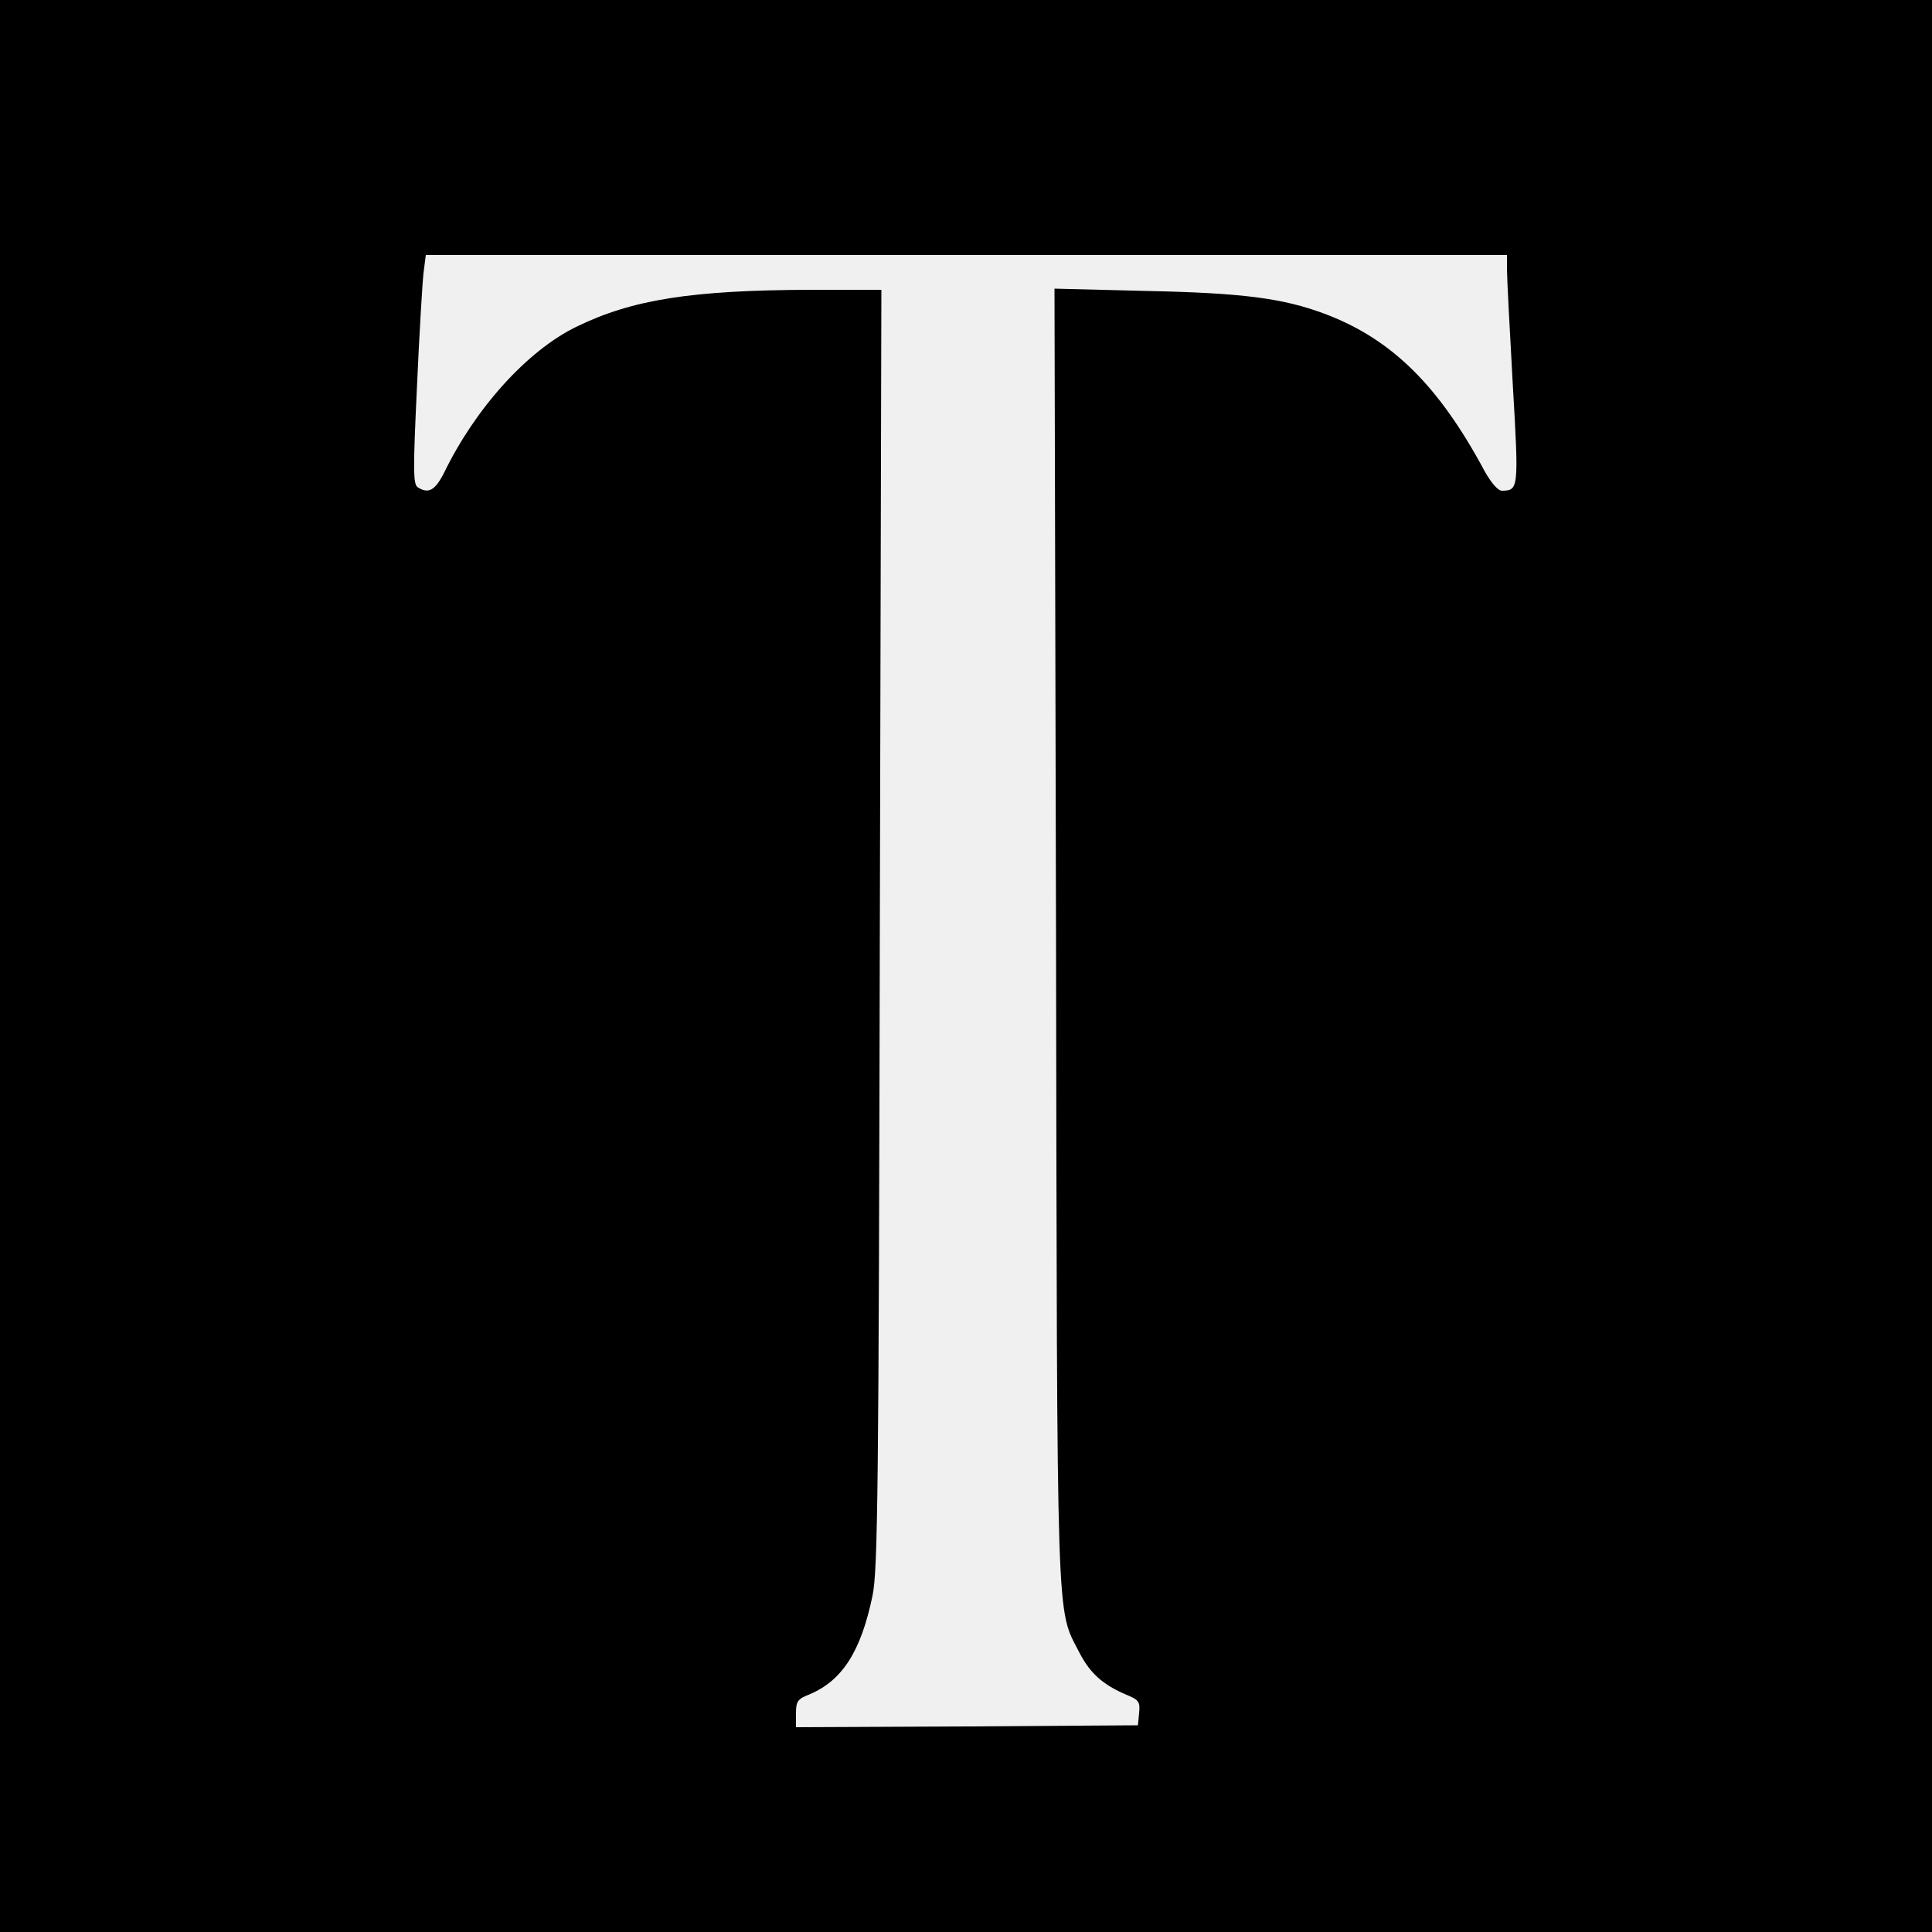
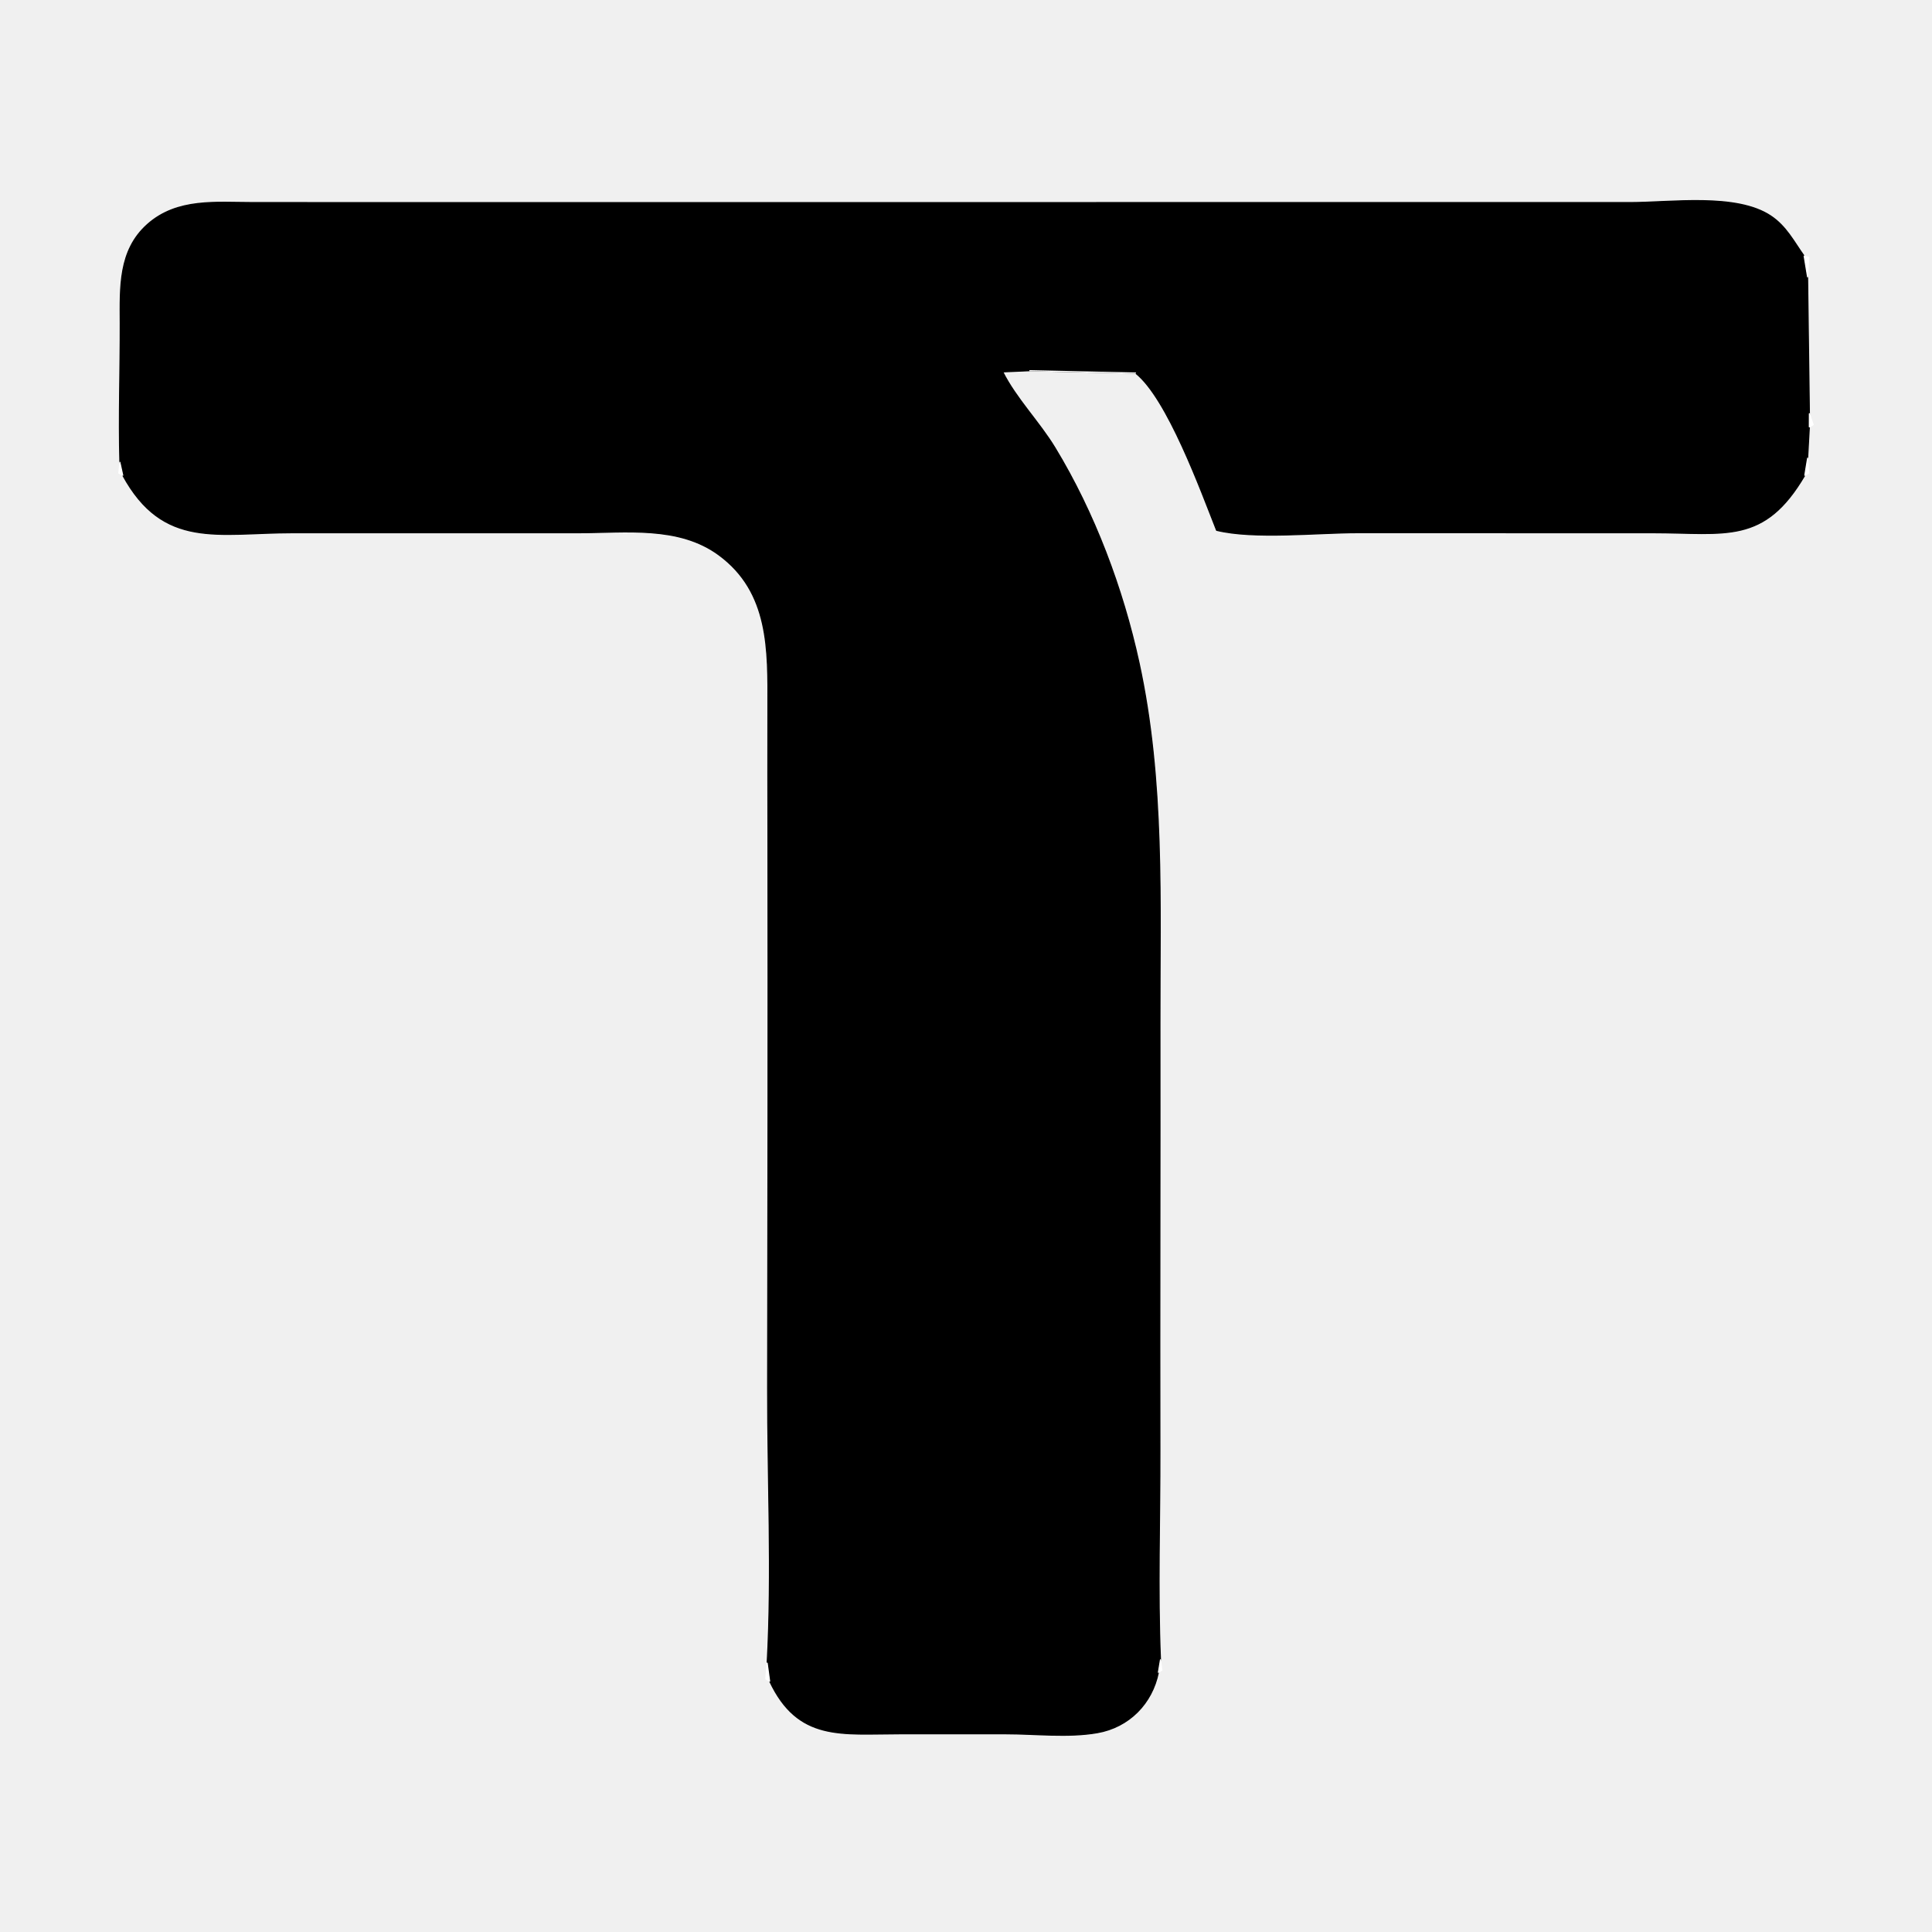
- <svg xmlns="http://www.w3.org/2000/svg" version="1.0" width="500pt" height="500pt" viewBox="0 0 500 500" preserveAspectRatio="xMidYMid meet">
-   <g transform="translate(0,500) scale(0.1,-0.1)" fill="#000000" stroke="none">
-     <path d="M0 2500 l0 -2500 2500 0 2500 0 0 2500 0 2500 -2500 0 -2500 0 0 -2500z m3900 1803 c0 -21 7 -155 15 -297 16 -273 15 -275 -28 -276 -10 0 -27 19 -45 51 -119 222 -241 342 -414 407 -107 40 -212 54 -461 59 l-238 6 4 -1674 c3 -1833 0 -1737 61 -1857 27 -52 60 -82 121 -108 32 -13 36 -18 33 -47 l-3 -32 -442 -3 -443 -2 0 35 c0 32 4 38 35 50 85 36 133 111 163 255 14 66 16 282 19 1728 l4 1652 -183 0 c-308 -1 -462 -25 -607 -96 -127 -62 -261 -211 -342 -378 -23 -45 -40 -55 -68 -37 -12 8 -12 46 -2 258 6 136 14 269 17 296 l6 47 1399 0 1399 0 0 -37z" />
-   </g>
+ <svg xmlns="http://www.w3.org/2000/svg" viewBox="514 189 439 439" width="512" height="512">
+   <path d="M923.95 247.18C924.21 248.76 924.47 250.34 924.73 251.92C924.87 262.28 925 272.64 925.14 283C925.14 284 925.14 285 925.13 286C925 288.37 924.87 290.73 924.74 293.1C924.53 294.4 924.32 295.7 924.1 297C914.86 312.78 906.18 310.06 889.5 310.05C867.17 310.03 844.83 310.04 822.5 310.04C813.32 310.04 798.94 311.59 790.44 309.5C786.89 300.53 779.26 279.48 772.01 273.76C764 273.58 756 273.41 748 273.23C745.95 273.32 743.9 273.41 741.85 273.5C744.86 279.52 750.16 284.88 753.72 290.75C762.7 305.54 769.13 322.71 772.81 339.57C778.67 366.41 777.52 394.1 777.57 421.5C777.62 453.83 777.49 486.17 777.56 518.5C777.6 534.35 777.03 550.31 777.69 566.15C777.53 567.1 777.38 568.05 777.22 569C775.81 576.06 770.55 581.45 763.34 582.71C756.71 583.87 749.23 582.96 742.5 582.96C734.5 582.96 726.5 582.95 718.5 582.96C705.21 582.96 695.32 584.72 688.88 571C688.7 569.63 688.51 568.27 688.32 566.9C689.45 546.22 688.39 525.22 688.43 504.5C688.5 463.17 688.56 421.83 688.5 380.5C688.48 370.2 688.47 359.9 688.49 349.6C688.52 336.71 688.87 323.56 677.35 315.09C668.23 308.38 656.15 310.05 645.5 310.05C623.83 310.05 602.17 310.04 580.5 310.05C563.53 310.06 551.1 313.9 541.89 297C541.67 296.02 541.46 295.04 541.24 294.05C540.95 283.56 541.35 273 541.32 262.5C541.3 254.35 540.86 245.91 547.51 239.99C554.27 233.98 563.1 235.03 571.5 235.03C587.17 235.03 602.83 235.03 618.5 235.04C683.83 235.05 749.17 235.05 814.5 235.03C837.83 235.02 861.17 235.03 884.5 235.03C893.68 235.03 908.54 232.85 916.37 238.08C919.9 240.43 921.61 243.9 923.95 247.18Z" fill="#000000" fill-rule="evenodd" stroke="#000000" stroke-width="0.25" stroke-linejoin="round" />
+   <path d="M923.95 247.18C924.3 247.29 924.65 247.39 925 247.5C924.91 248.97 924.82 250.45 924.73 251.92C924.47 250.34 924.21 248.76 923.95 247.18ZM748 273.23C756 273.41 764 273.58 772.01 273.76C764 273.58 756 273.41 748 273.23ZM925.14 283C925.42 283.83 925.71 284.67 926 285.5C925.71 285.67 925.42 285.83 925.13 286C925.14 285 925.14 284 925.14 283ZM924.74 293.1C924.83 294.23 924.91 295.37 925 296.5C924.7 296.67 924.4 296.83 924.1 297C924.32 295.7 924.53 294.4 924.74 293.1ZM541.24 294.05C541.46 295.04 541.67 296.02 541.89 297C541.59 296.83 541.3 296.67 541 296.5C541.08 295.68 541.16 294.87 541.24 294.05ZM777.69 566.15C777.79 566.93 777.9 567.72 778 568.5C777.74 568.67 777.48 568.83 777.22 569C777.38 568.05 777.53 567.1 777.69 566.15ZM688.32 566.9C688.51 568.27 688.7 569.63 688.88 571C688.59 570.83 688.29 570.67 688 570.5C688.11 569.3 688.22 568.1 688.32 566.9Z" fill="#ffffff" fill-rule="evenodd" stroke="#ffffff" stroke-width="0.25" stroke-linejoin="round" />
</svg>
